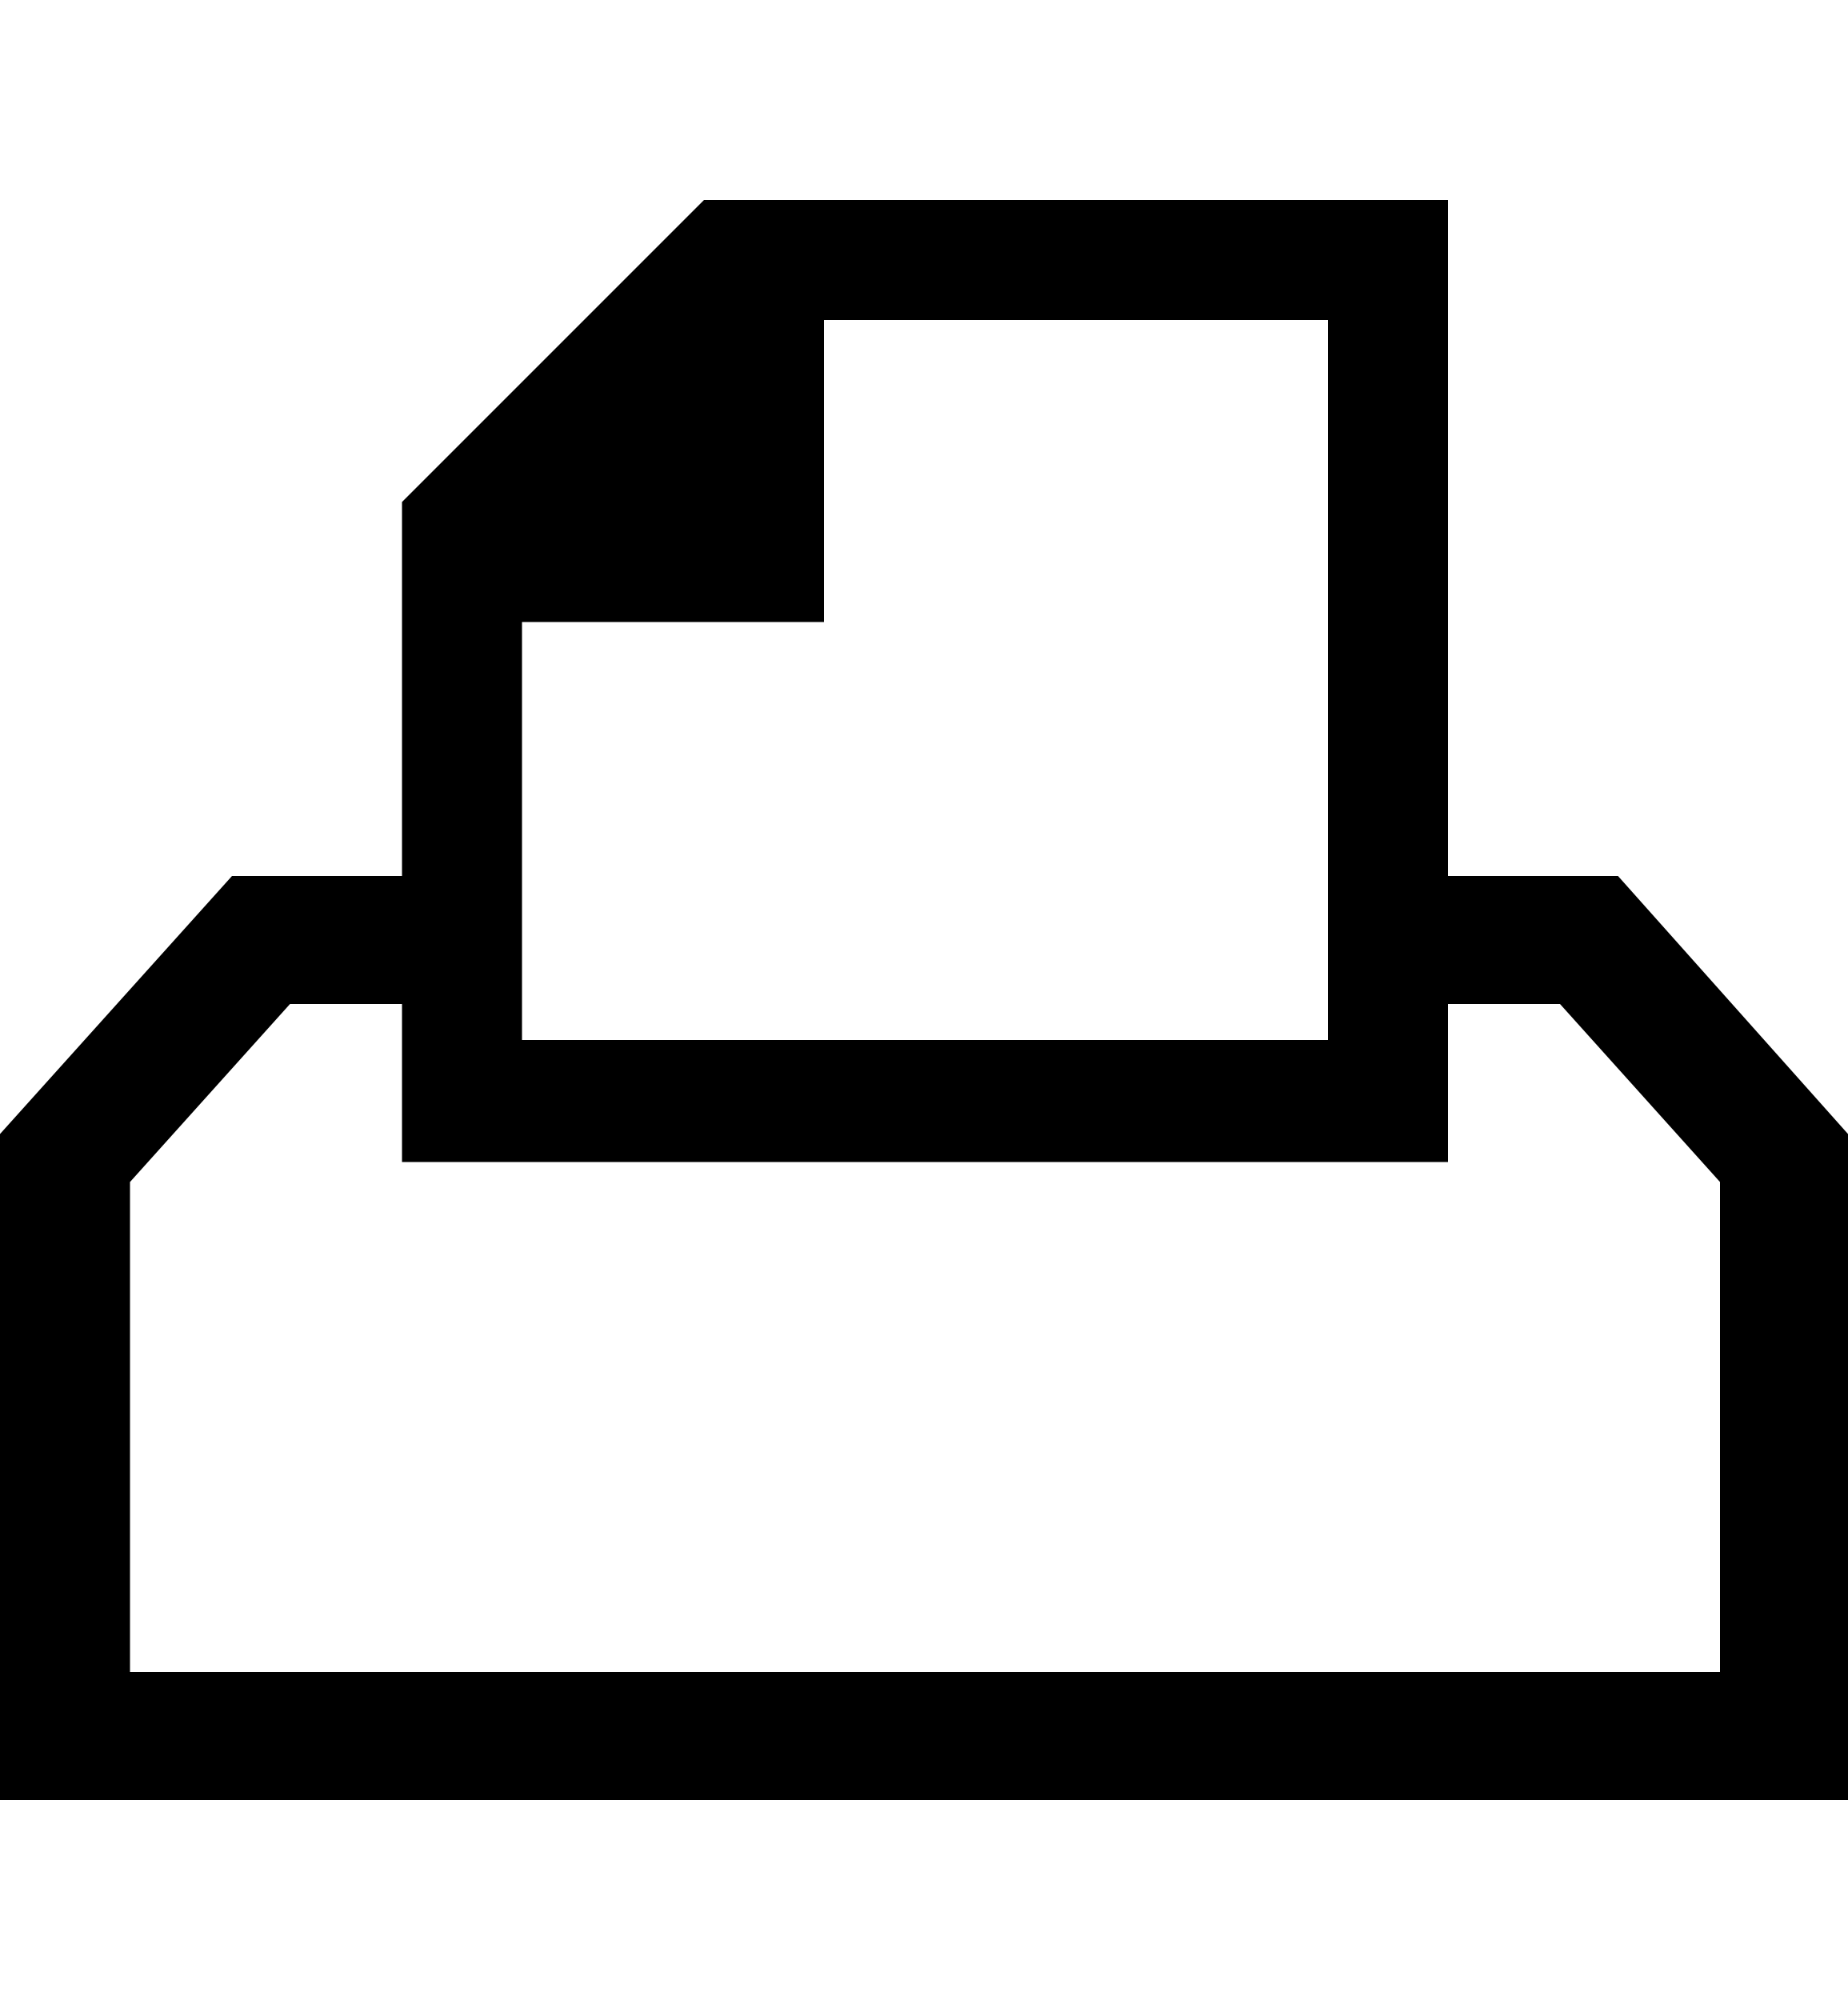
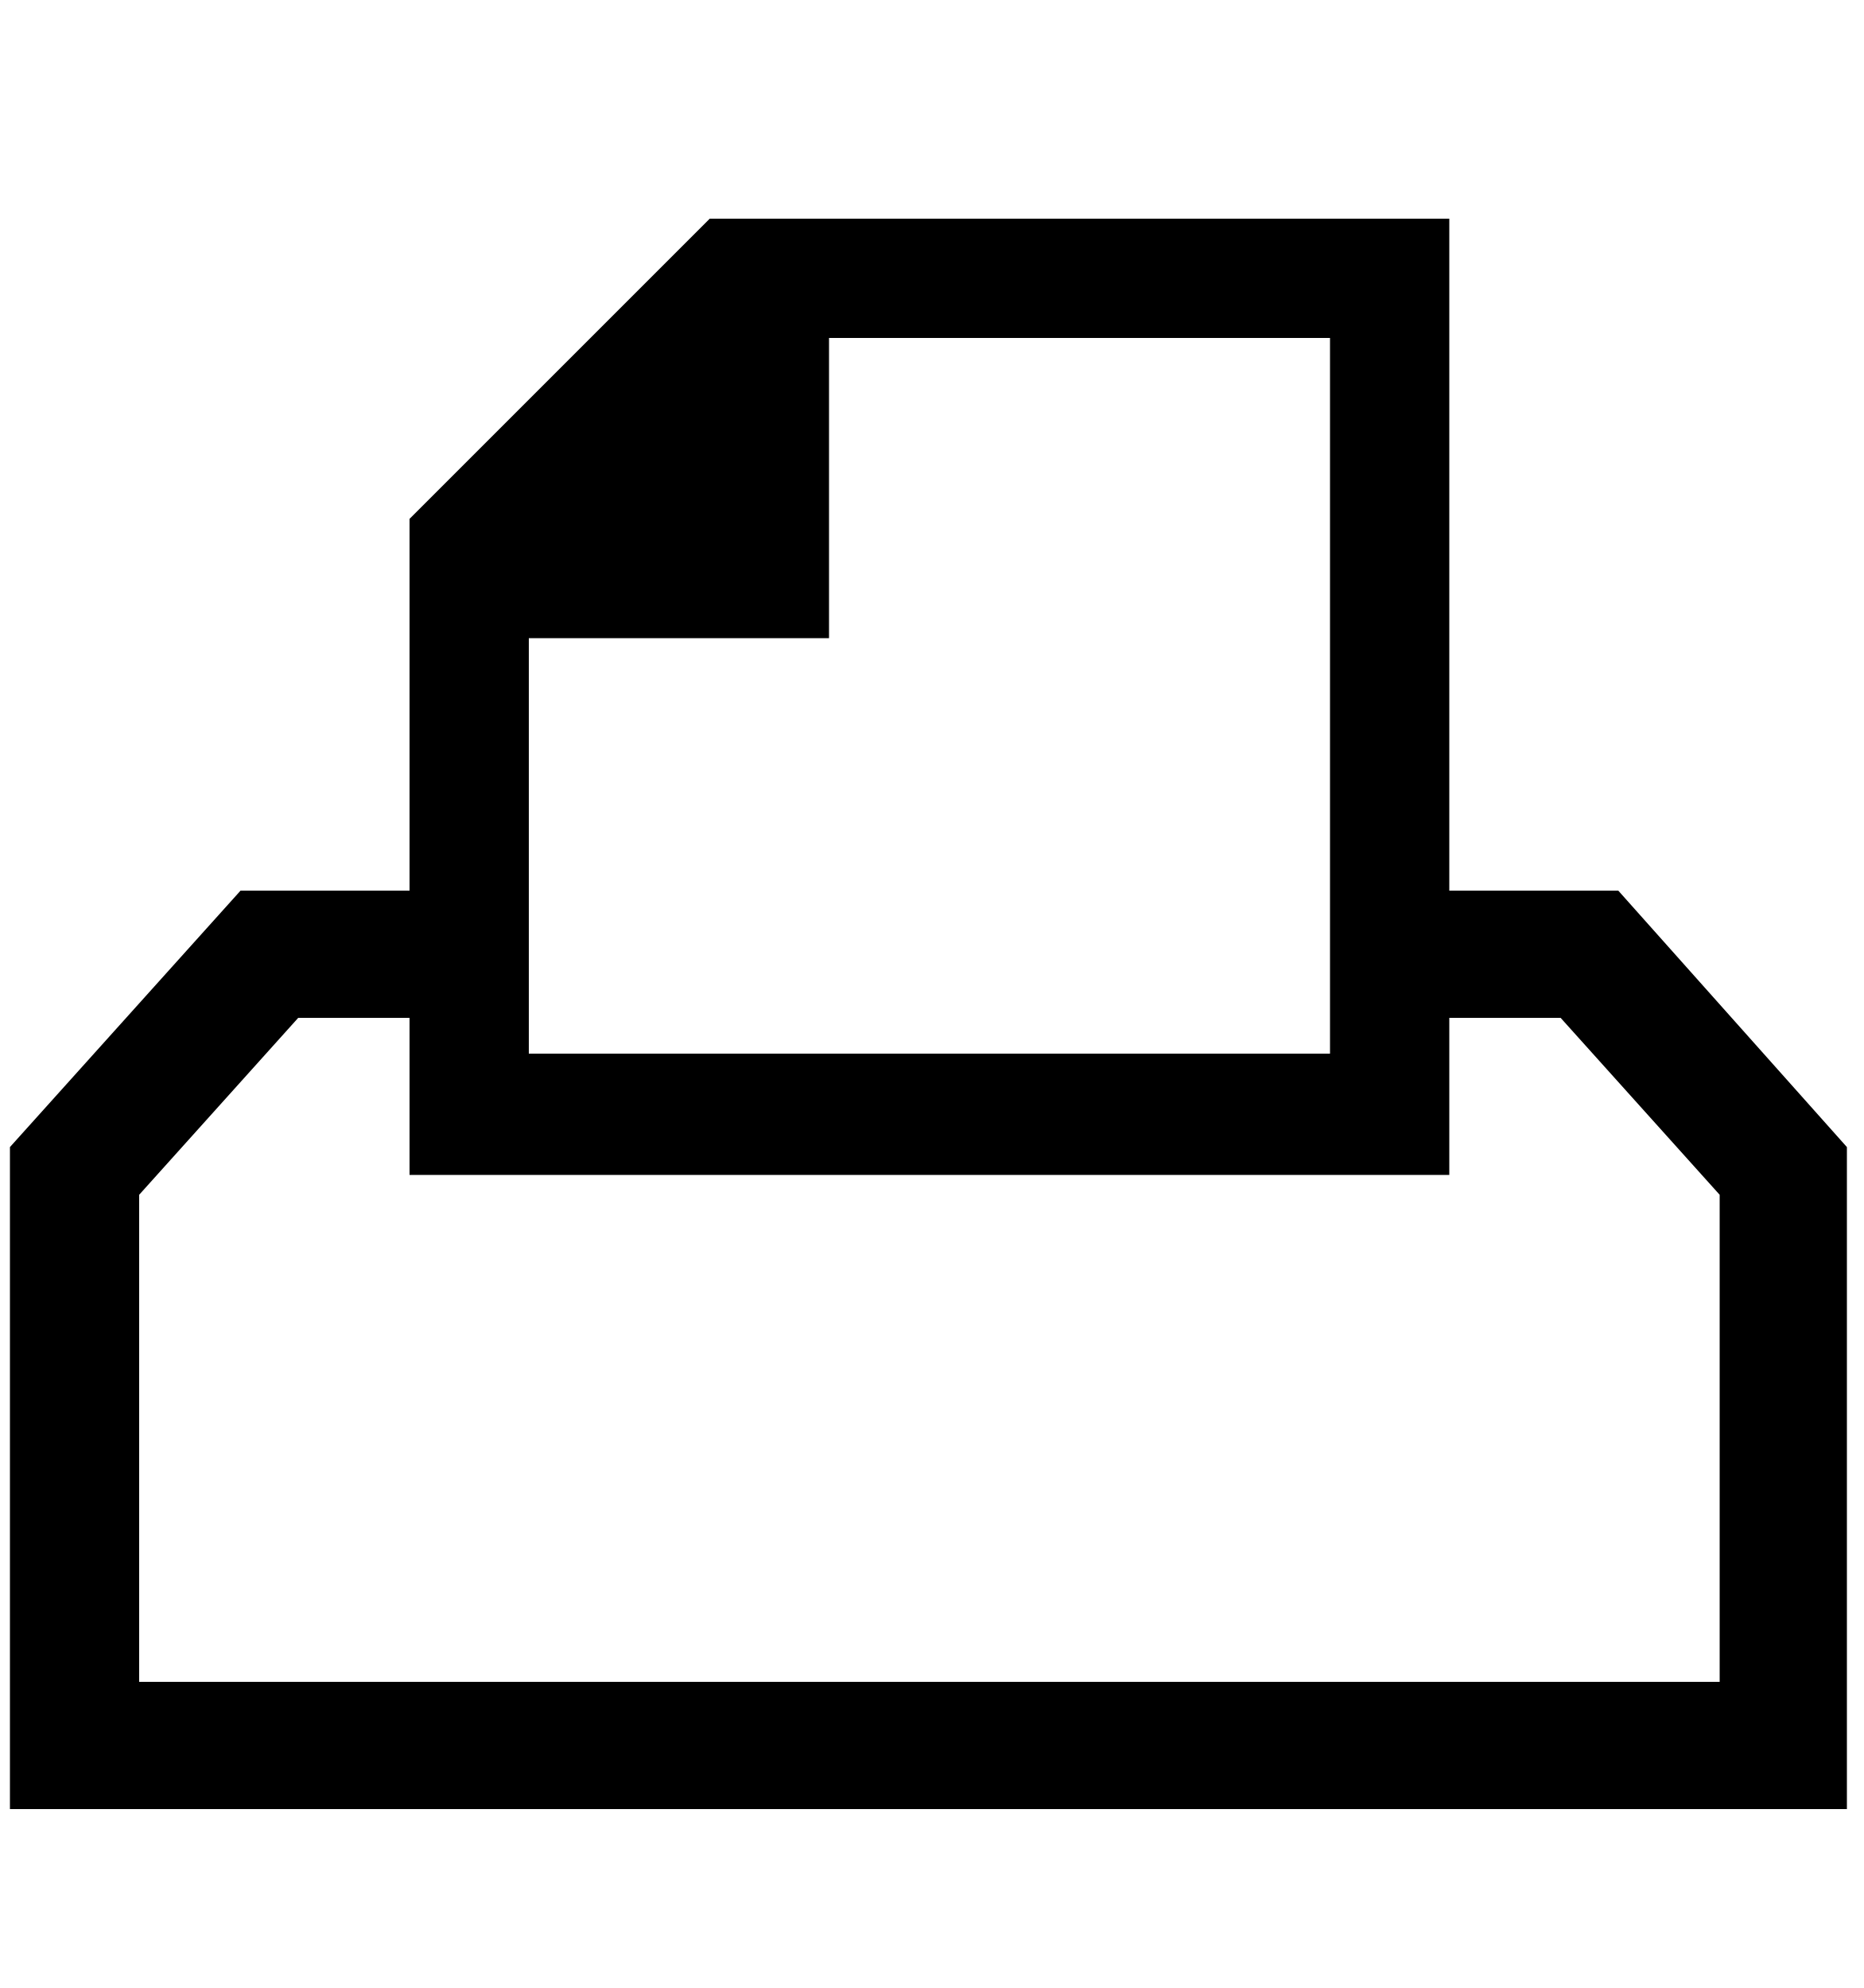
- <svg xmlns="http://www.w3.org/2000/svg" height="1000" width="924">
-   <path d="M0 900l0-333l116-129l85 0l0 64l-56 0l-80 89l0 245l795 0l0-245l-80-89l-56 0l0-64l85 0l115 129l0 333l-924 0zm201-319l0-330l151-151l372 0l0 481l-523 0zm60-61l403 0l0-360l-252 0l0 151l-151 0l0 209z" />
+ <svg xmlns="http://www.w3.org/2000/svg" width="30" height="32">
+   <path d="M.16 29.12V18.464l3.712-4.128h2.72v2.048H4.8l-2.56 2.848v7.84h25.44v-7.84l-2.56-2.848h-1.792v-2.048h2.72l3.68 4.128V29.12zM6.592 18.912V8.352L11.424 3.52h11.904v15.392zm1.92-1.952h12.896V5.44h-8.064v4.832H8.512z" />
</svg>
